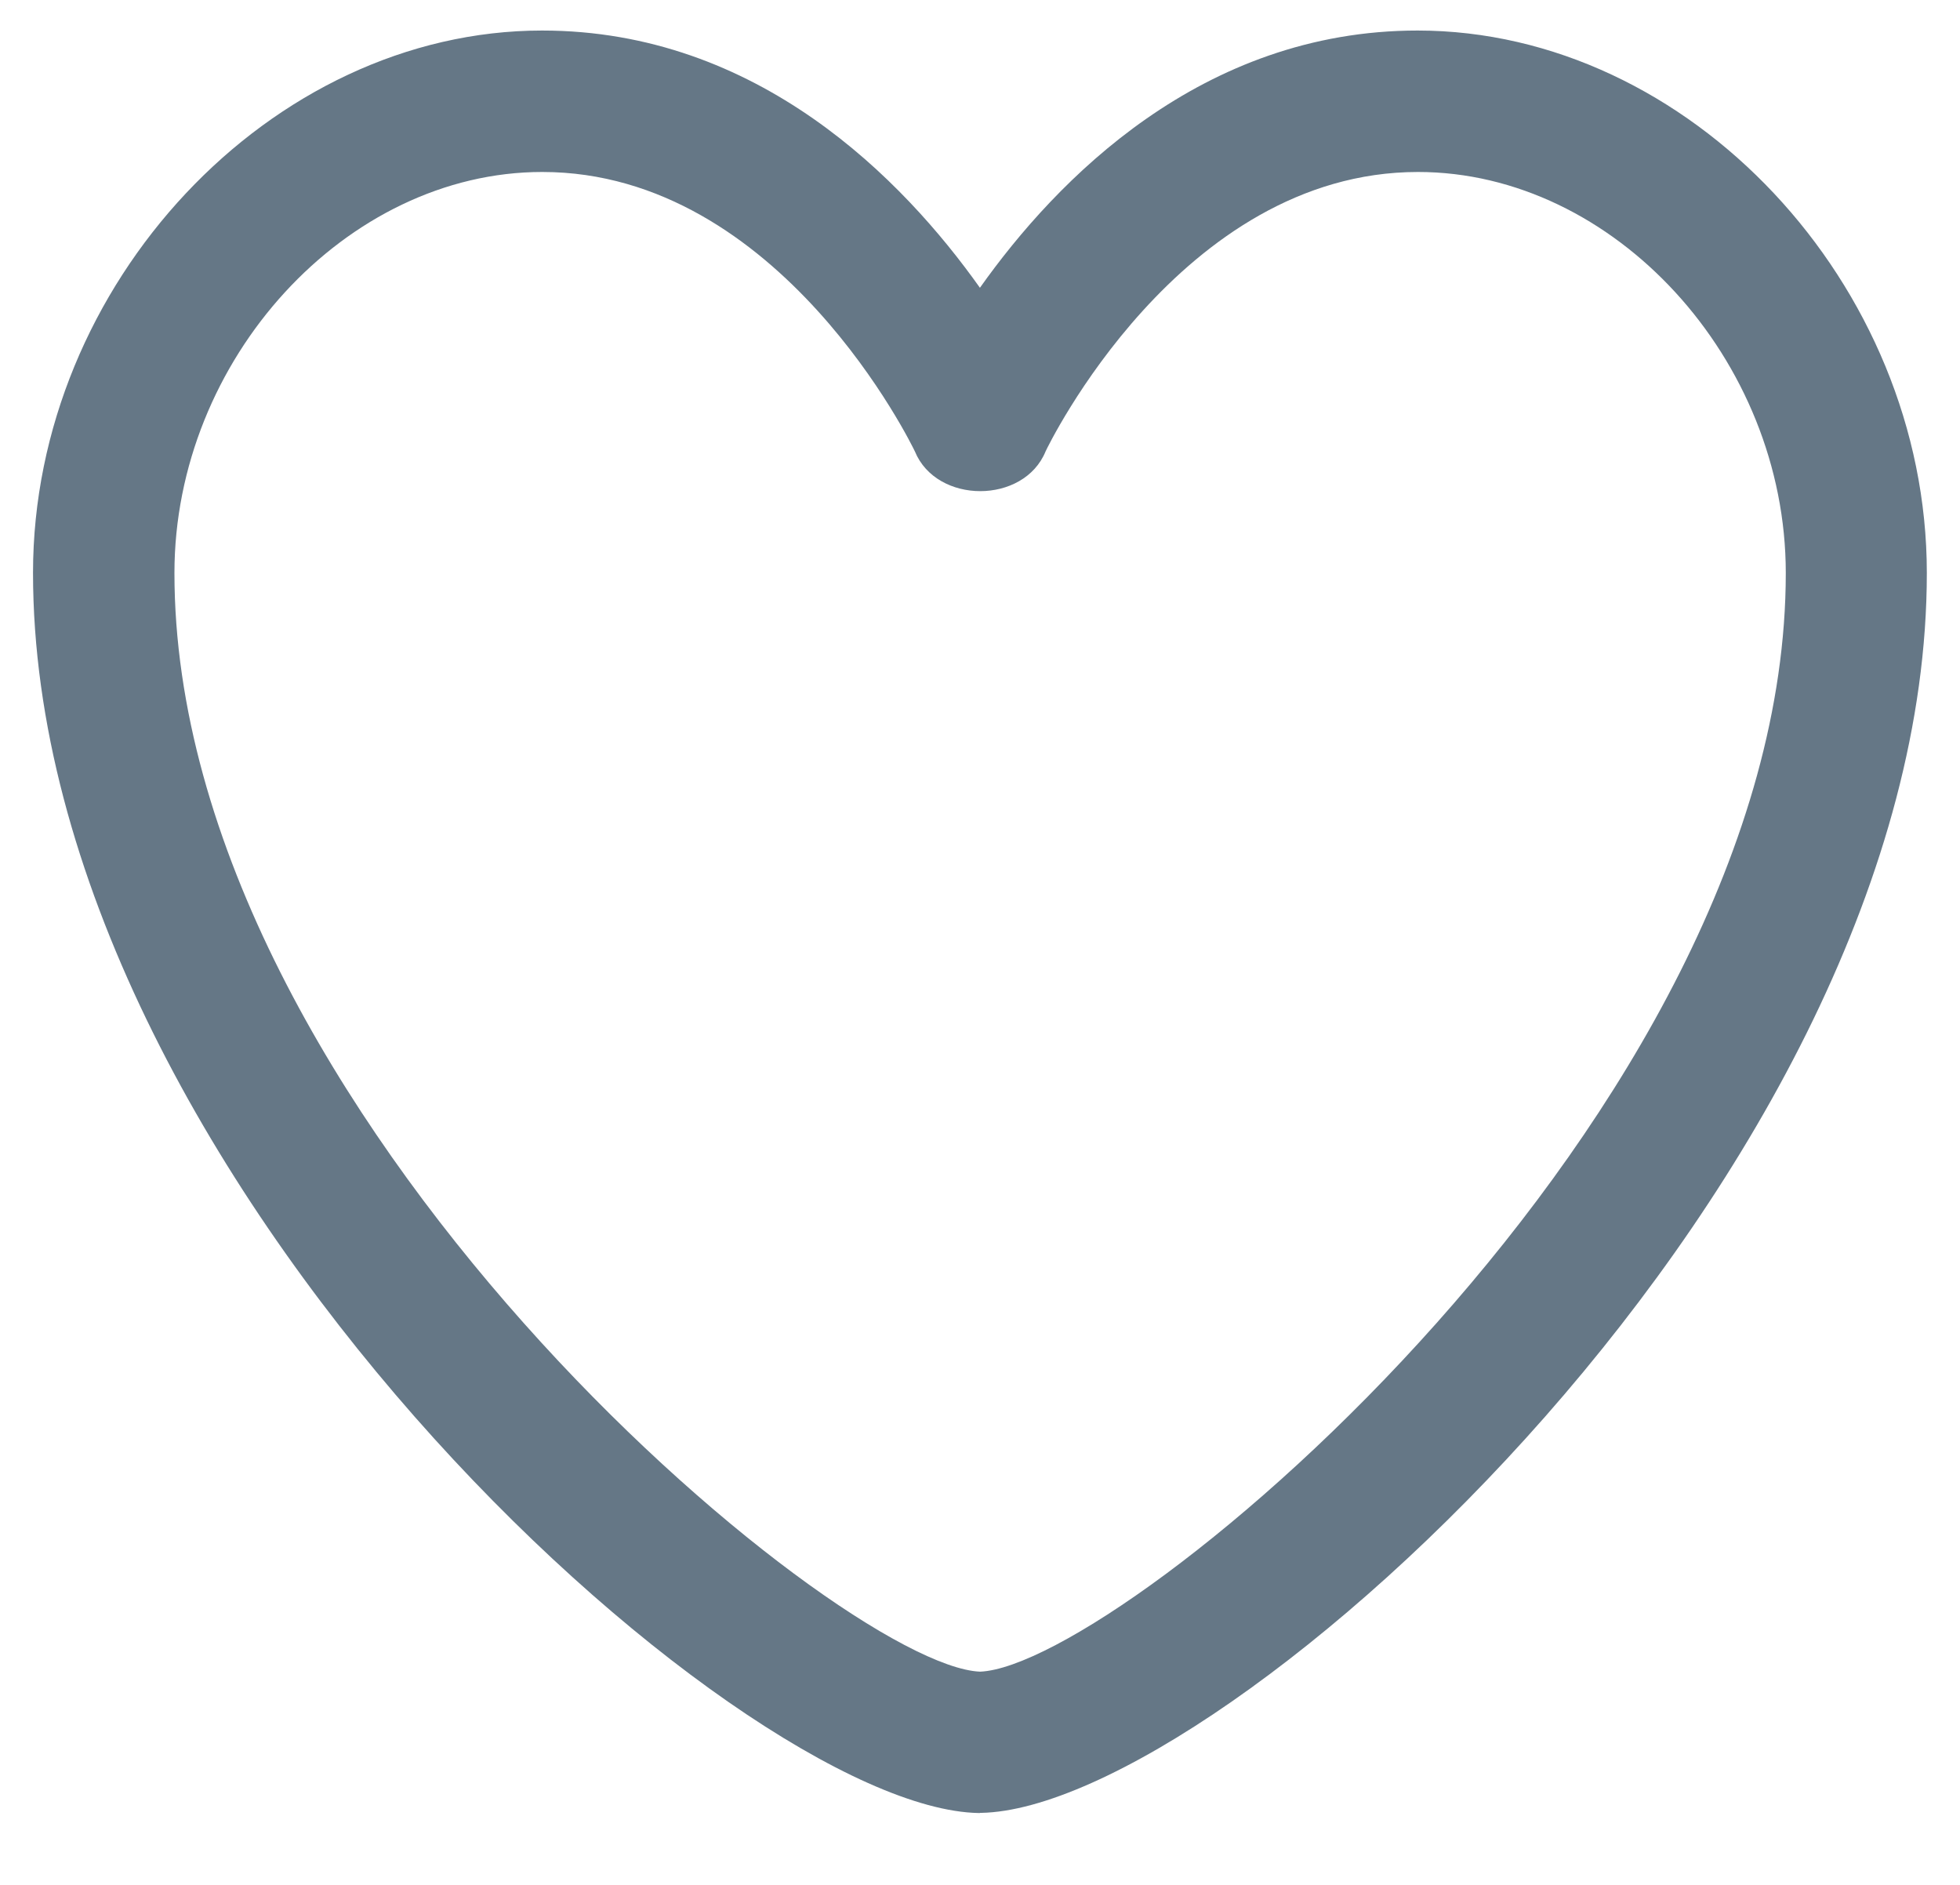
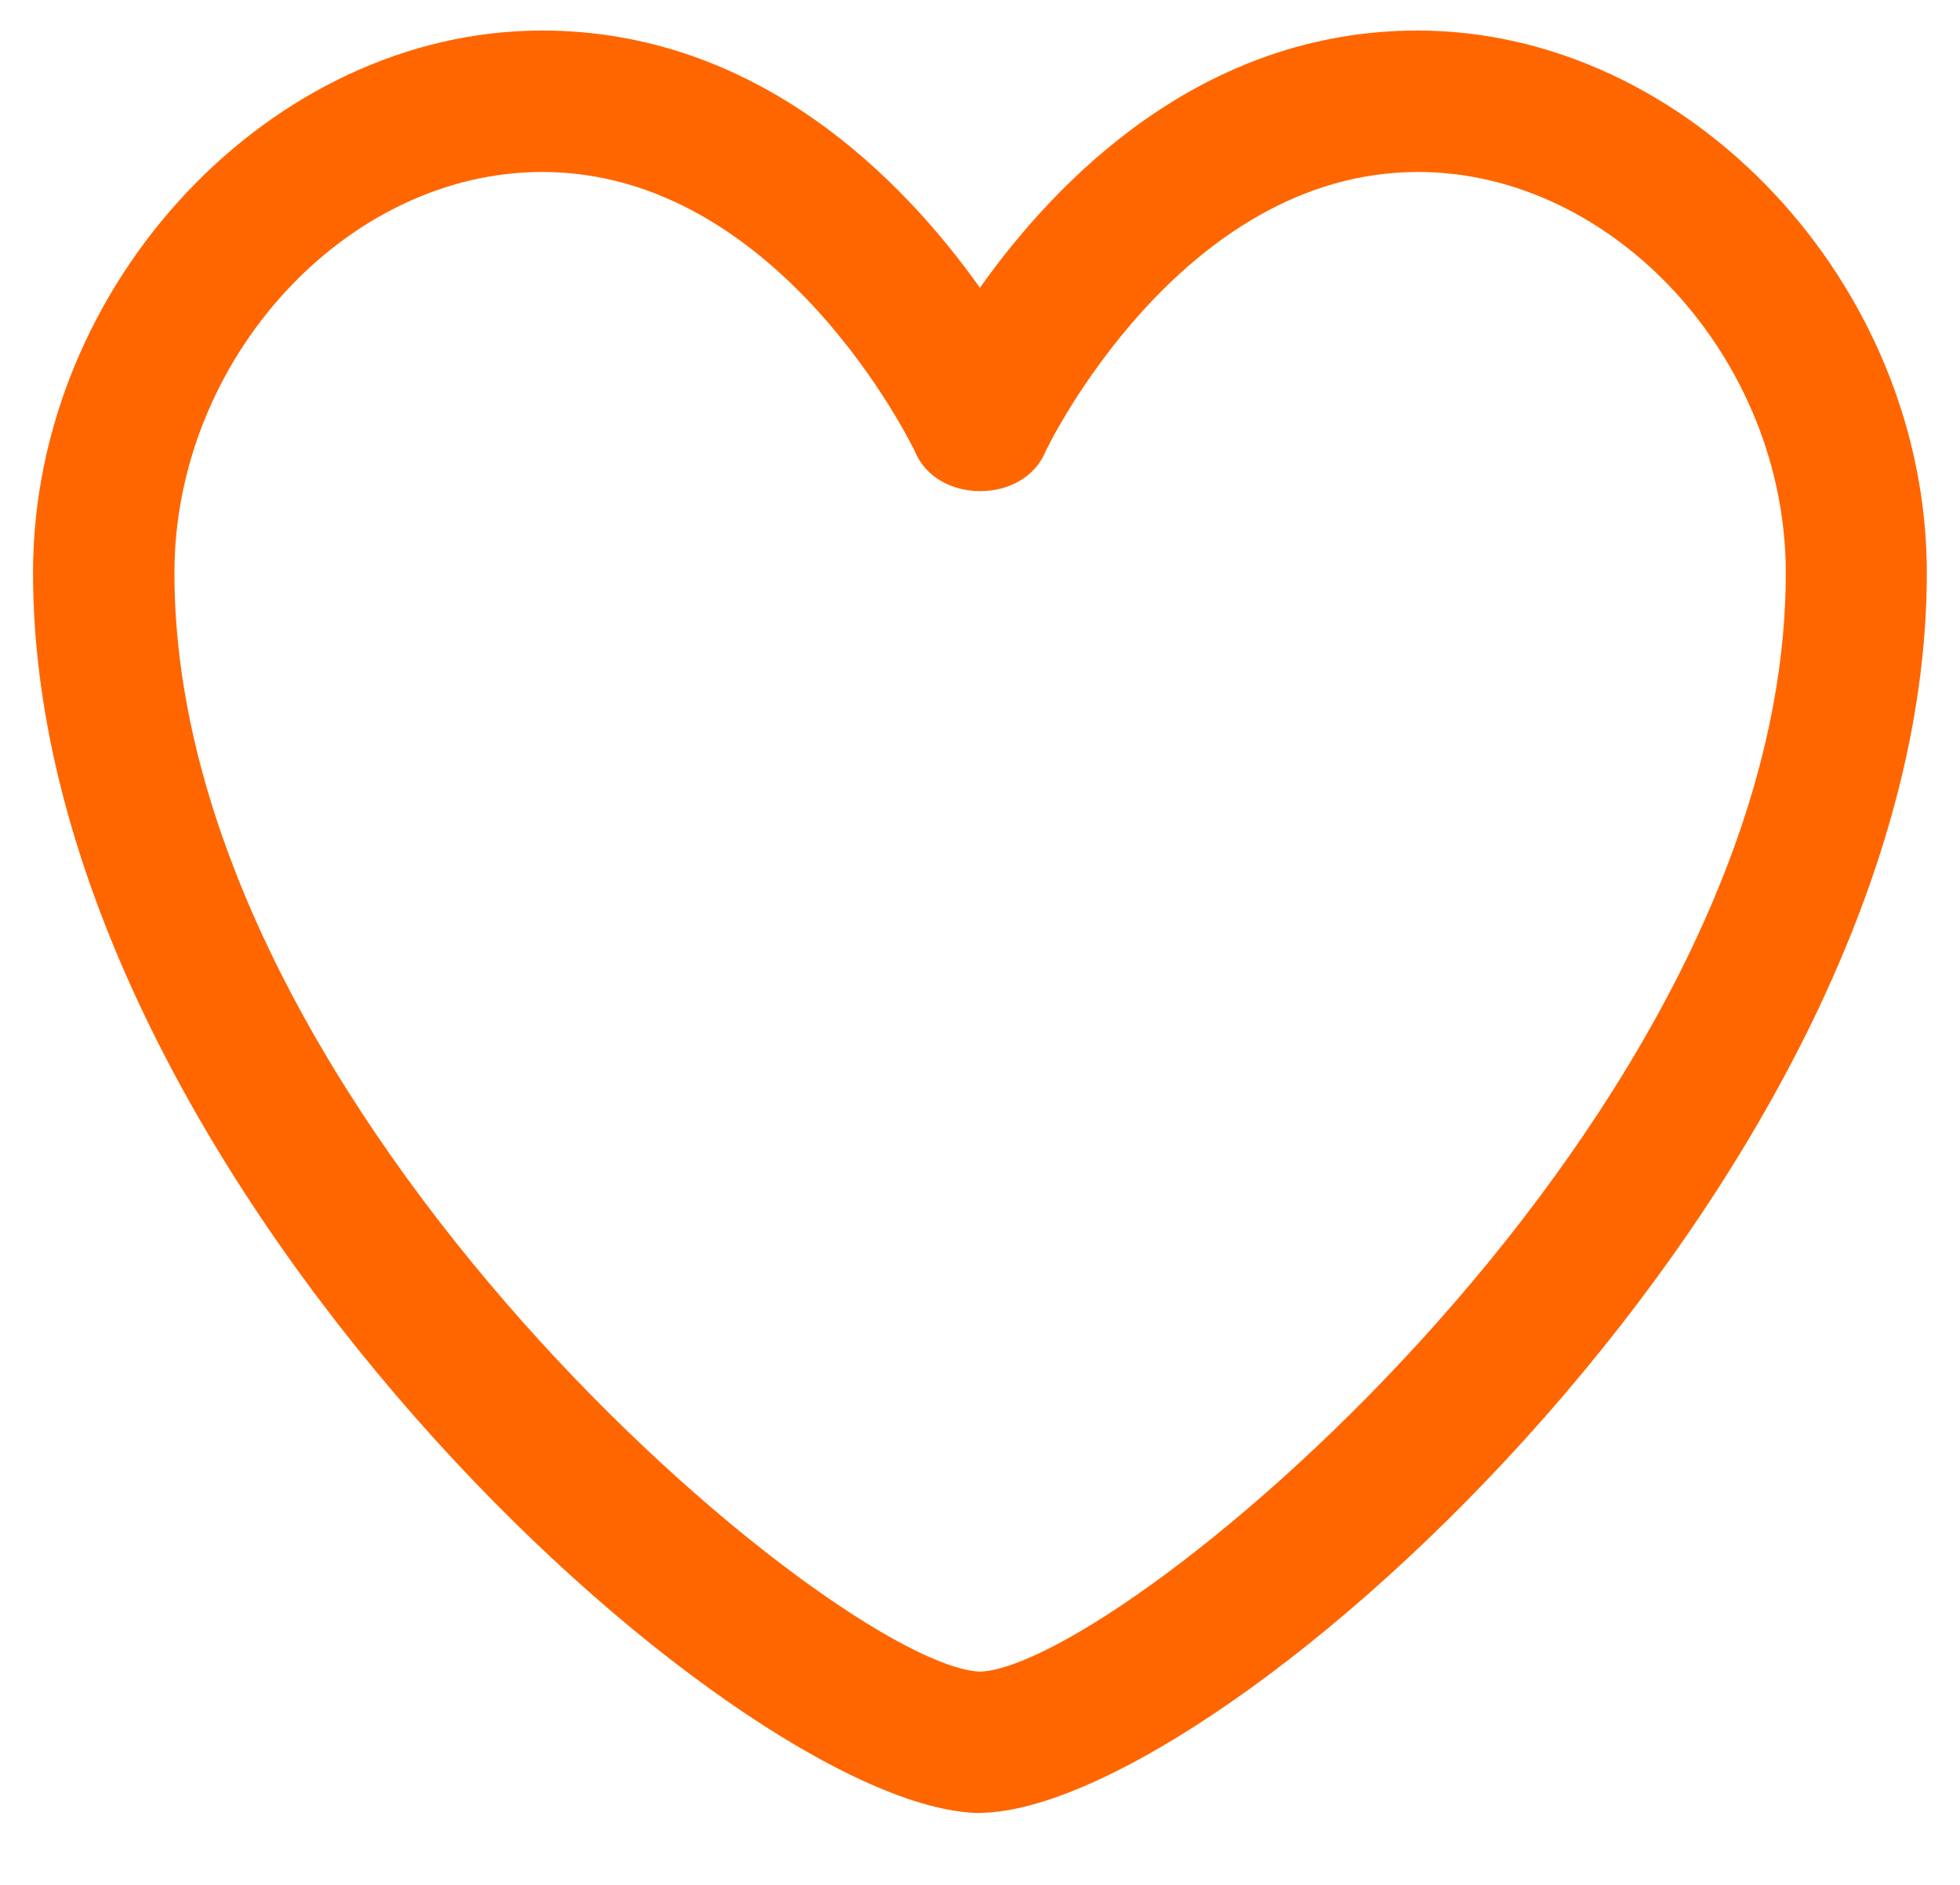
<svg xmlns="http://www.w3.org/2000/svg" width="26" height="25" viewBox="0 0 26 25" fill="none">
-   <path d="M13 24.047H12.982C9.754 23.987 0.438 15.57 0.438 7.597C0.438 3.767 3.594 0.405 7.191 0.405C10.054 0.405 11.979 2.38 12.999 3.817C14.016 2.382 15.941 0.405 18.805 0.405C22.405 0.405 25.56 3.767 25.56 7.599C25.56 15.569 16.242 23.986 13.014 24.045H13V24.047ZM7.192 2.281C4.593 2.281 2.314 4.766 2.314 7.6C2.314 14.775 11.106 22.095 13.001 22.172C14.899 22.095 23.689 14.776 23.689 7.6C23.689 4.766 21.41 2.281 18.81 2.281C15.65 2.281 13.885 5.951 13.87 5.987C13.582 6.69 12.425 6.69 12.136 5.987C12.119 5.95 10.355 2.281 7.194 2.281H7.192Z" fill="#657786" />
+   <path d="M13 24.047H12.982C9.754 23.987 0.438 15.57 0.438 7.597C0.438 3.767 3.594 0.405 7.191 0.405C10.054 0.405 11.979 2.38 12.999 3.817C14.016 2.382 15.941 0.405 18.805 0.405C22.405 0.405 25.56 3.767 25.56 7.599C25.56 15.569 16.242 23.986 13.014 24.045H13V24.047ZM7.192 2.281C4.593 2.281 2.314 4.766 2.314 7.6C2.314 14.775 11.106 22.095 13.001 22.172C14.899 22.095 23.689 14.776 23.689 7.6C23.689 4.766 21.41 2.281 18.81 2.281C15.65 2.281 13.885 5.951 13.87 5.987C13.582 6.69 12.425 6.69 12.136 5.987C12.119 5.95 10.355 2.281 7.194 2.281H7.192Z" fill="#ff6600" />
</svg>
